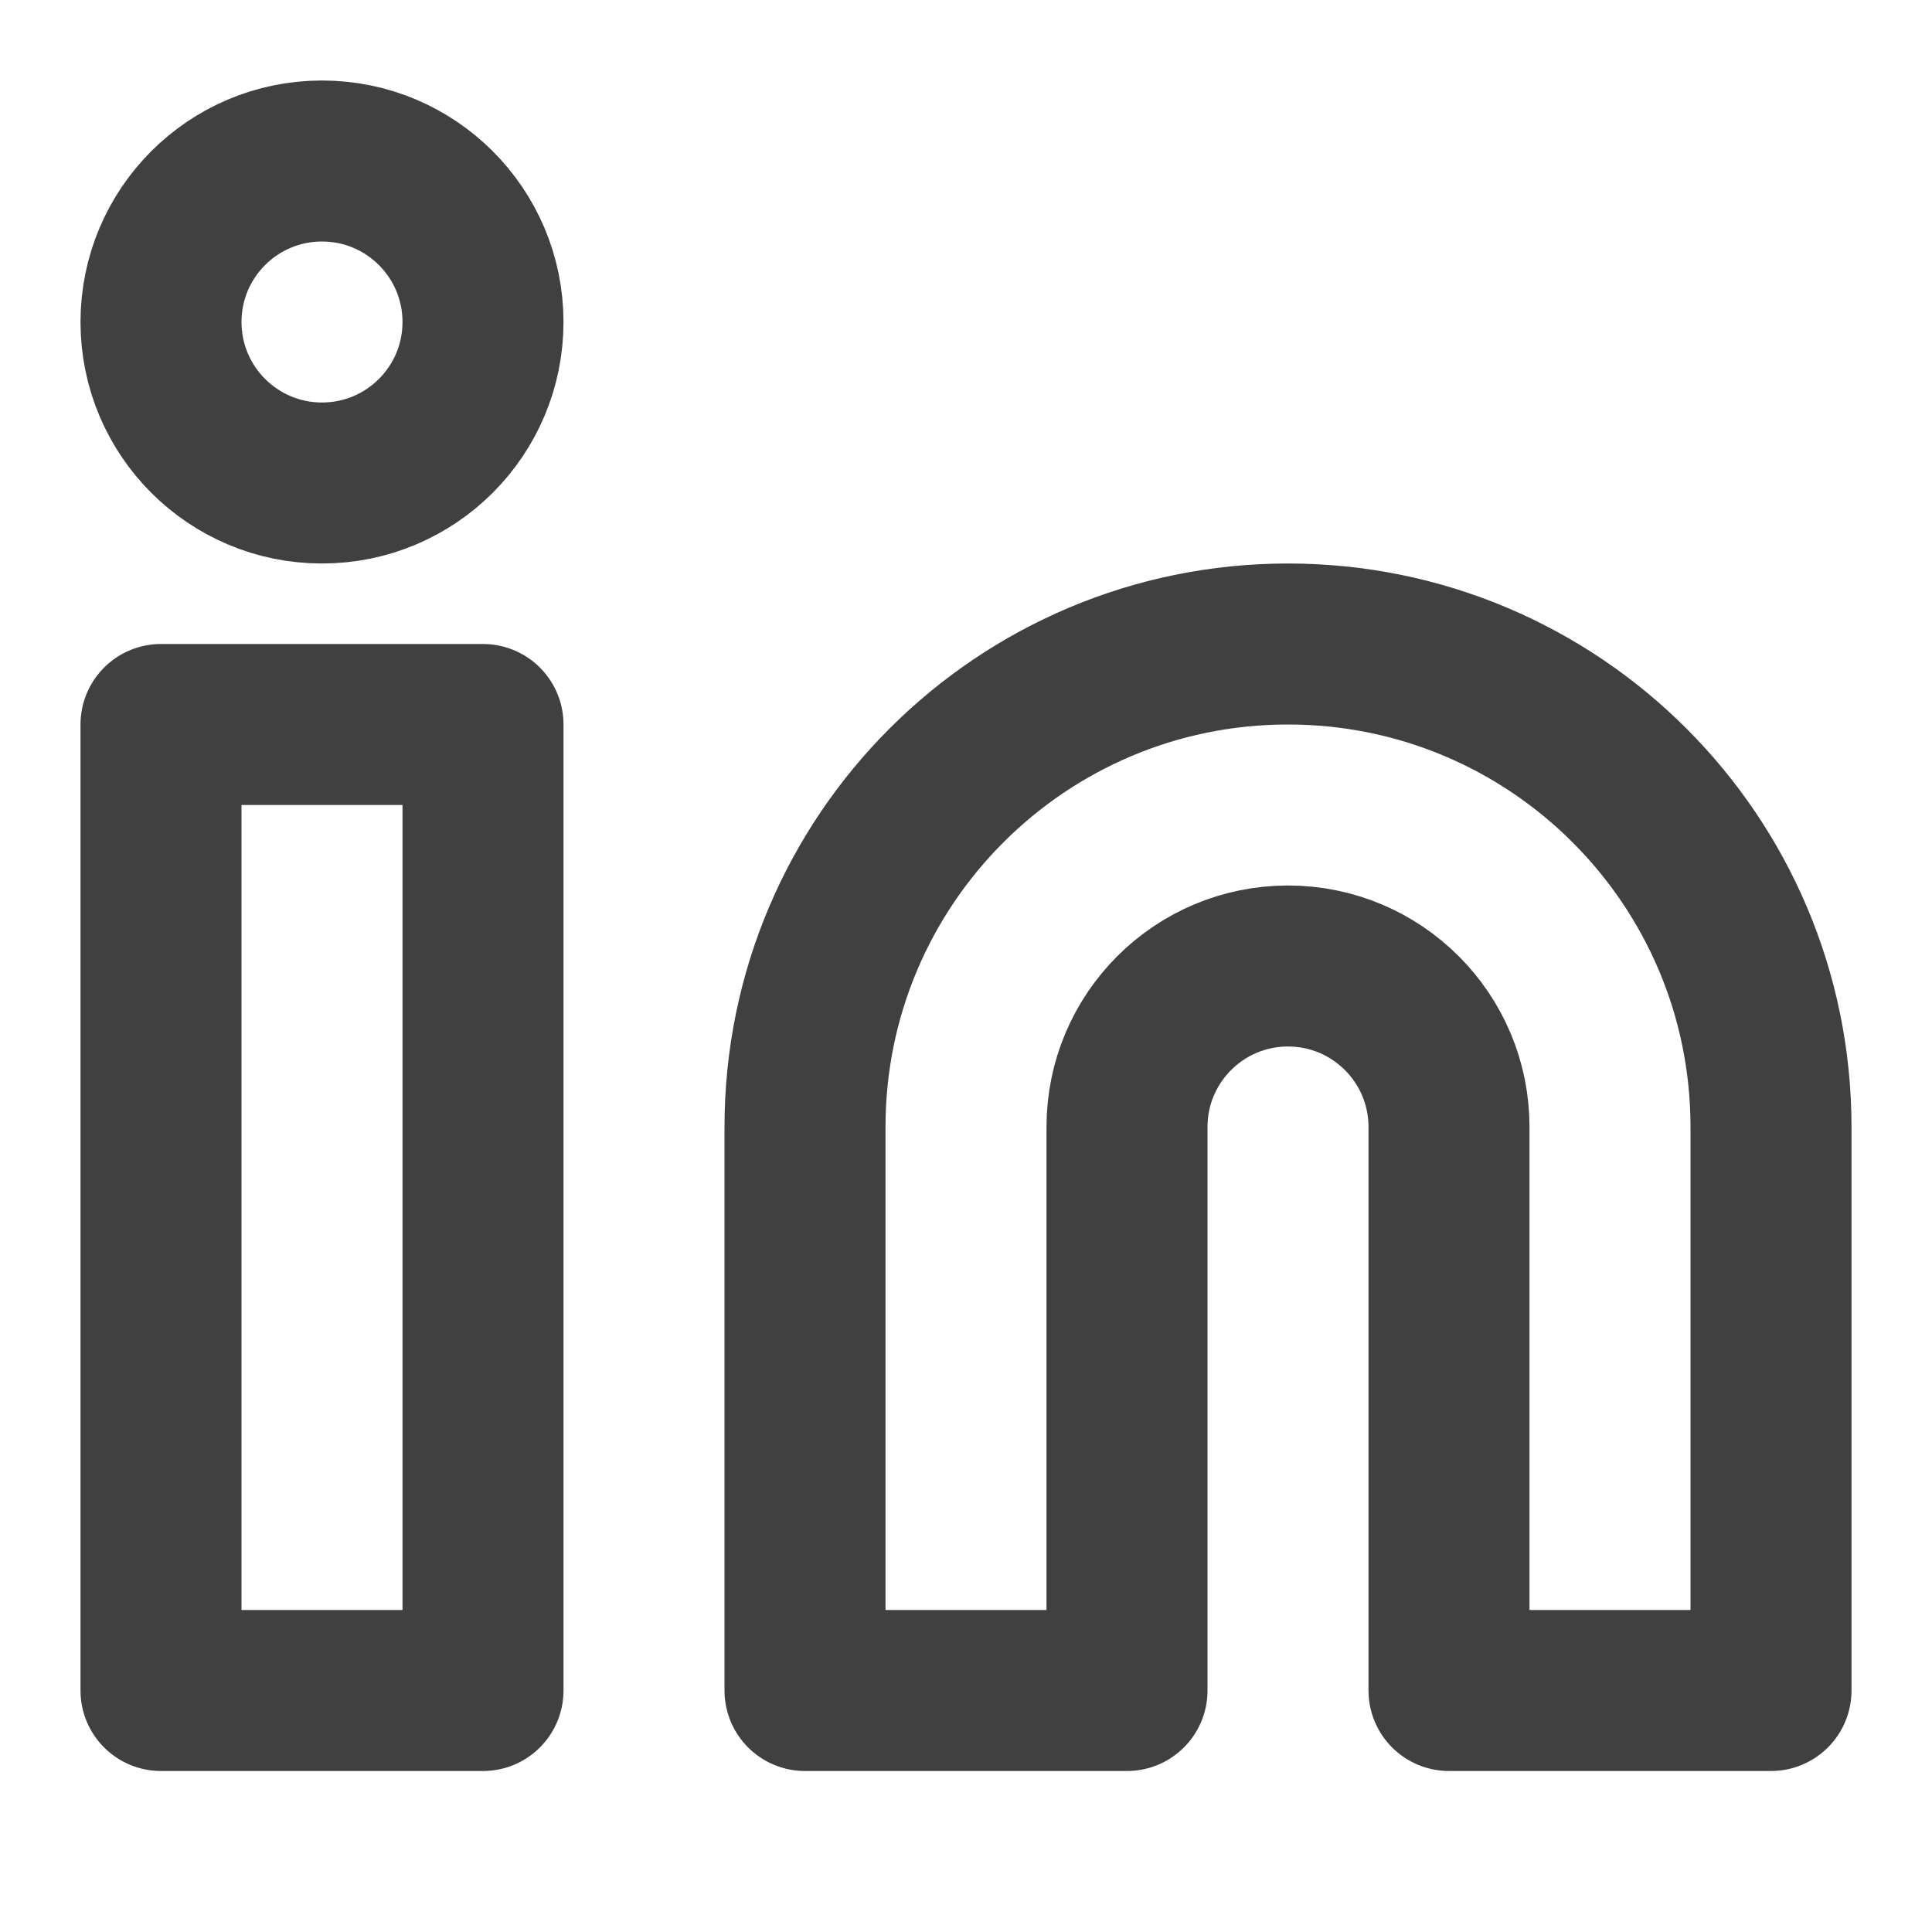
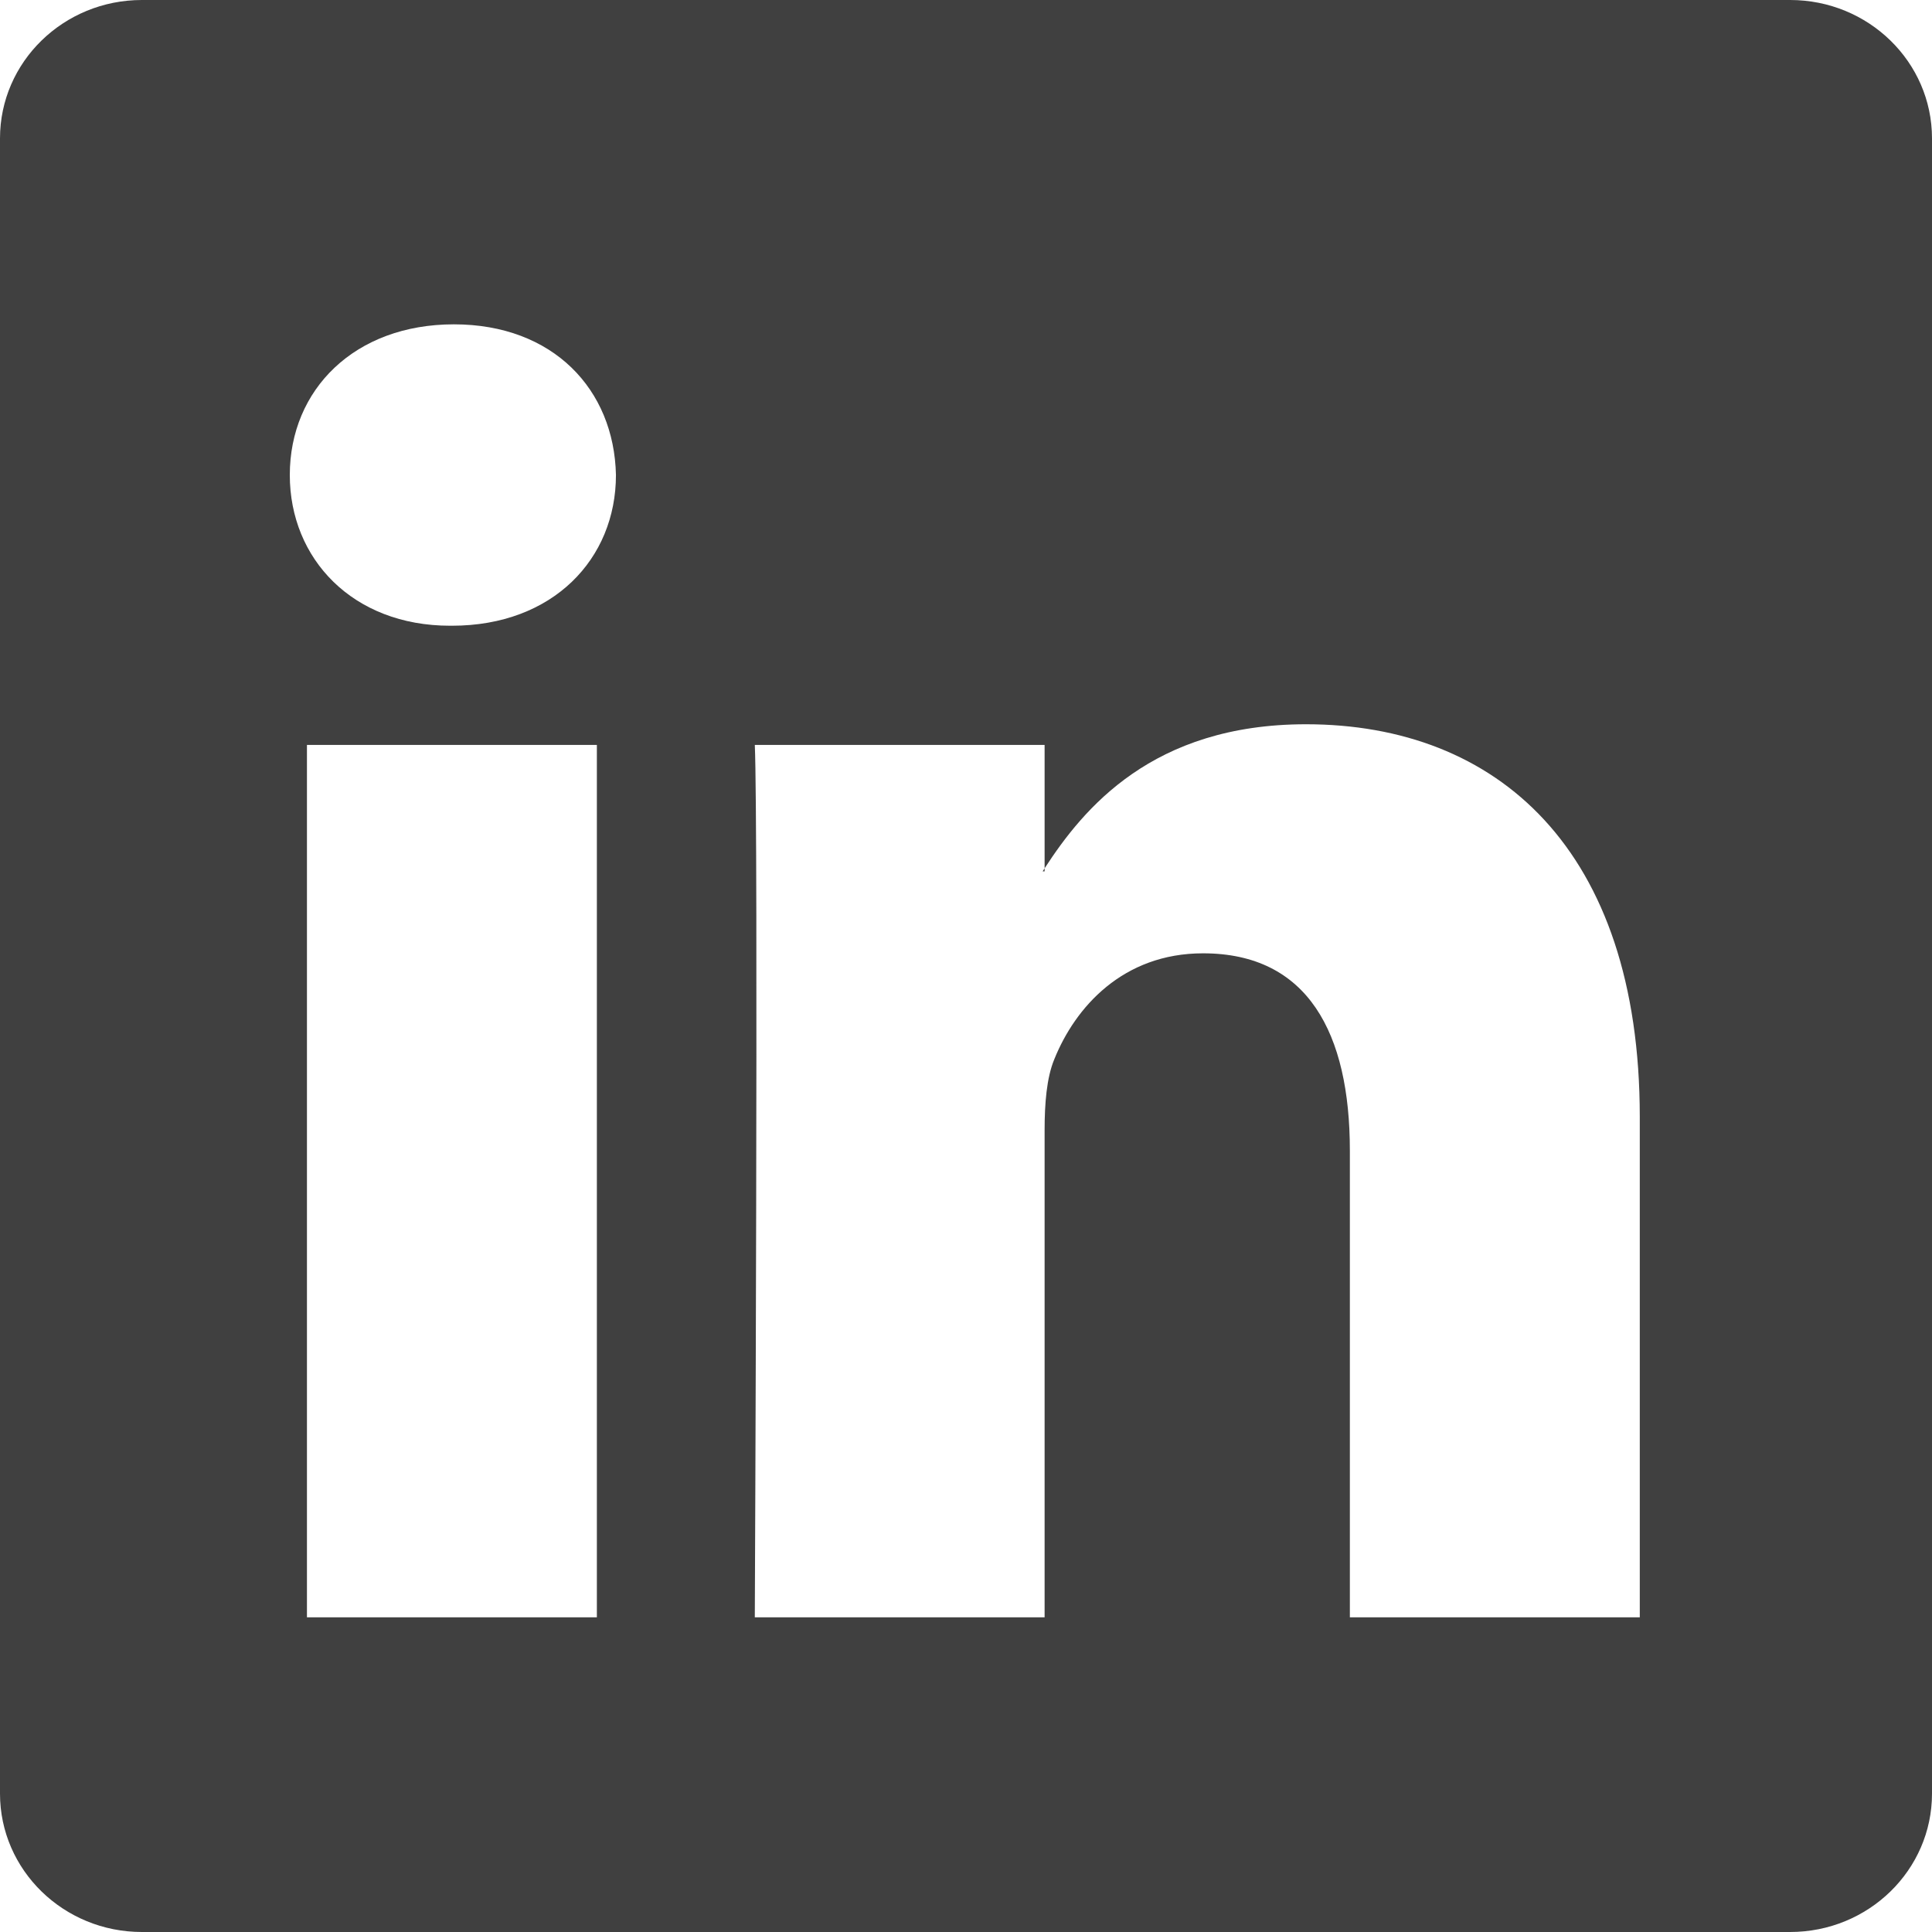
- <svg xmlns="http://www.w3.org/2000/svg" viewBox="0 0 24 24" fill="none" stroke="#404040" stroke-width="2" stroke-linecap="round" stroke-linejoin="round">
-   <path d="M16 8a6 6 0 0 1 6 6v7h-4v-7a2 2 0 0 0-2-2 2 2 0 0 0-2 2v7h-4v-7a6 6 0 0 1 6-6z" />
-   <rect x="2" y="9" width="4" height="12" />
-   <circle cx="4" cy="4" r="2" />
+ <svg xmlns="http://www.w3.org/2000/svg" viewBox="0 0 16 16" fill="#404040">
+   <path d="M0 1.146C0 .513.526 0 1.175 0h13.65C15.474 0 16 .513 16 1.146v13.708c0 .633-.526 1.146-1.175 1.146H1.175C.526 16 0 15.487 0 14.854zm4.943 12.248V6.169H2.542v7.225zm-1.2-8.212c.837 0 1.358-.554 1.358-1.248-.015-.709-.52-1.248-1.342-1.248S2.4 3.226 2.4 3.934c0 .694.521 1.248 1.327 1.248zm4.908 8.212V9.359c0-.216.016-.432.08-.586.173-.431.568-.878 1.232-.878.869 0 1.216.662 1.216 1.634v3.865h2.401V9.25c0-2.22-1.184-3.252-2.764-3.252-1.274 0-1.845.7-2.165 1.193v.025h-.016l.016-.025V6.169h-2.4c.03.678 0 7.225 0 7.225z" />
</svg>
